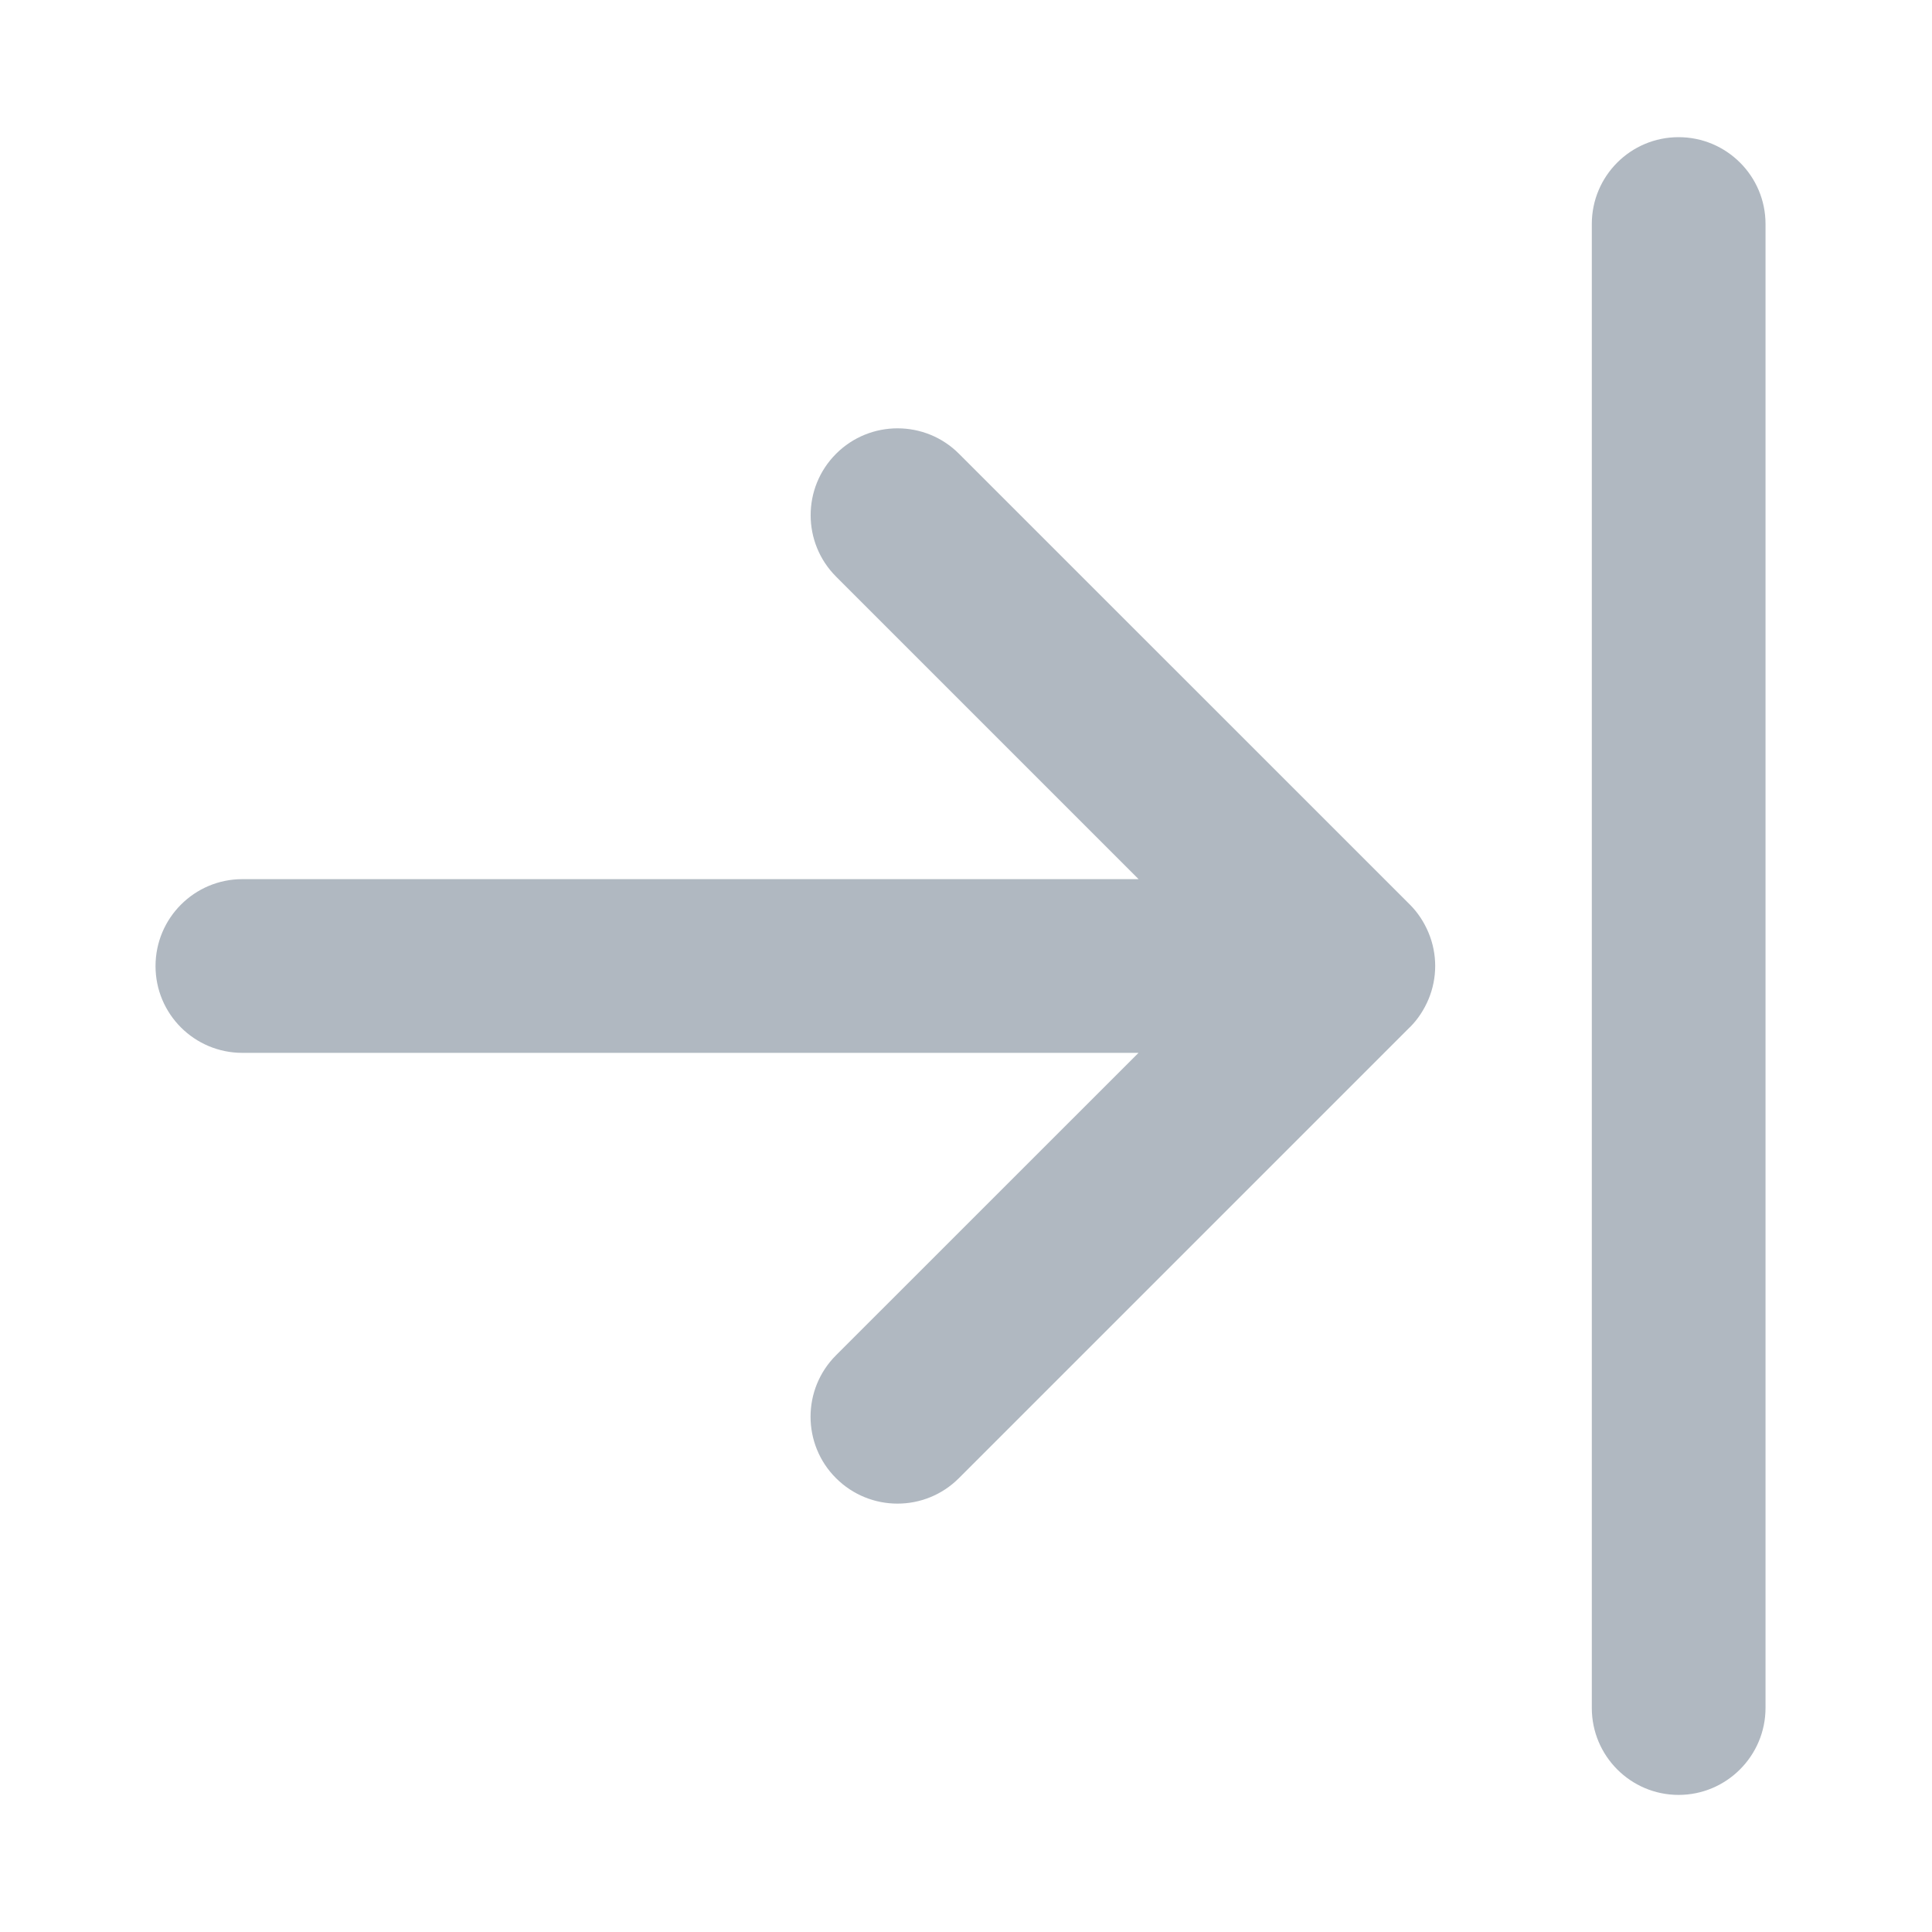
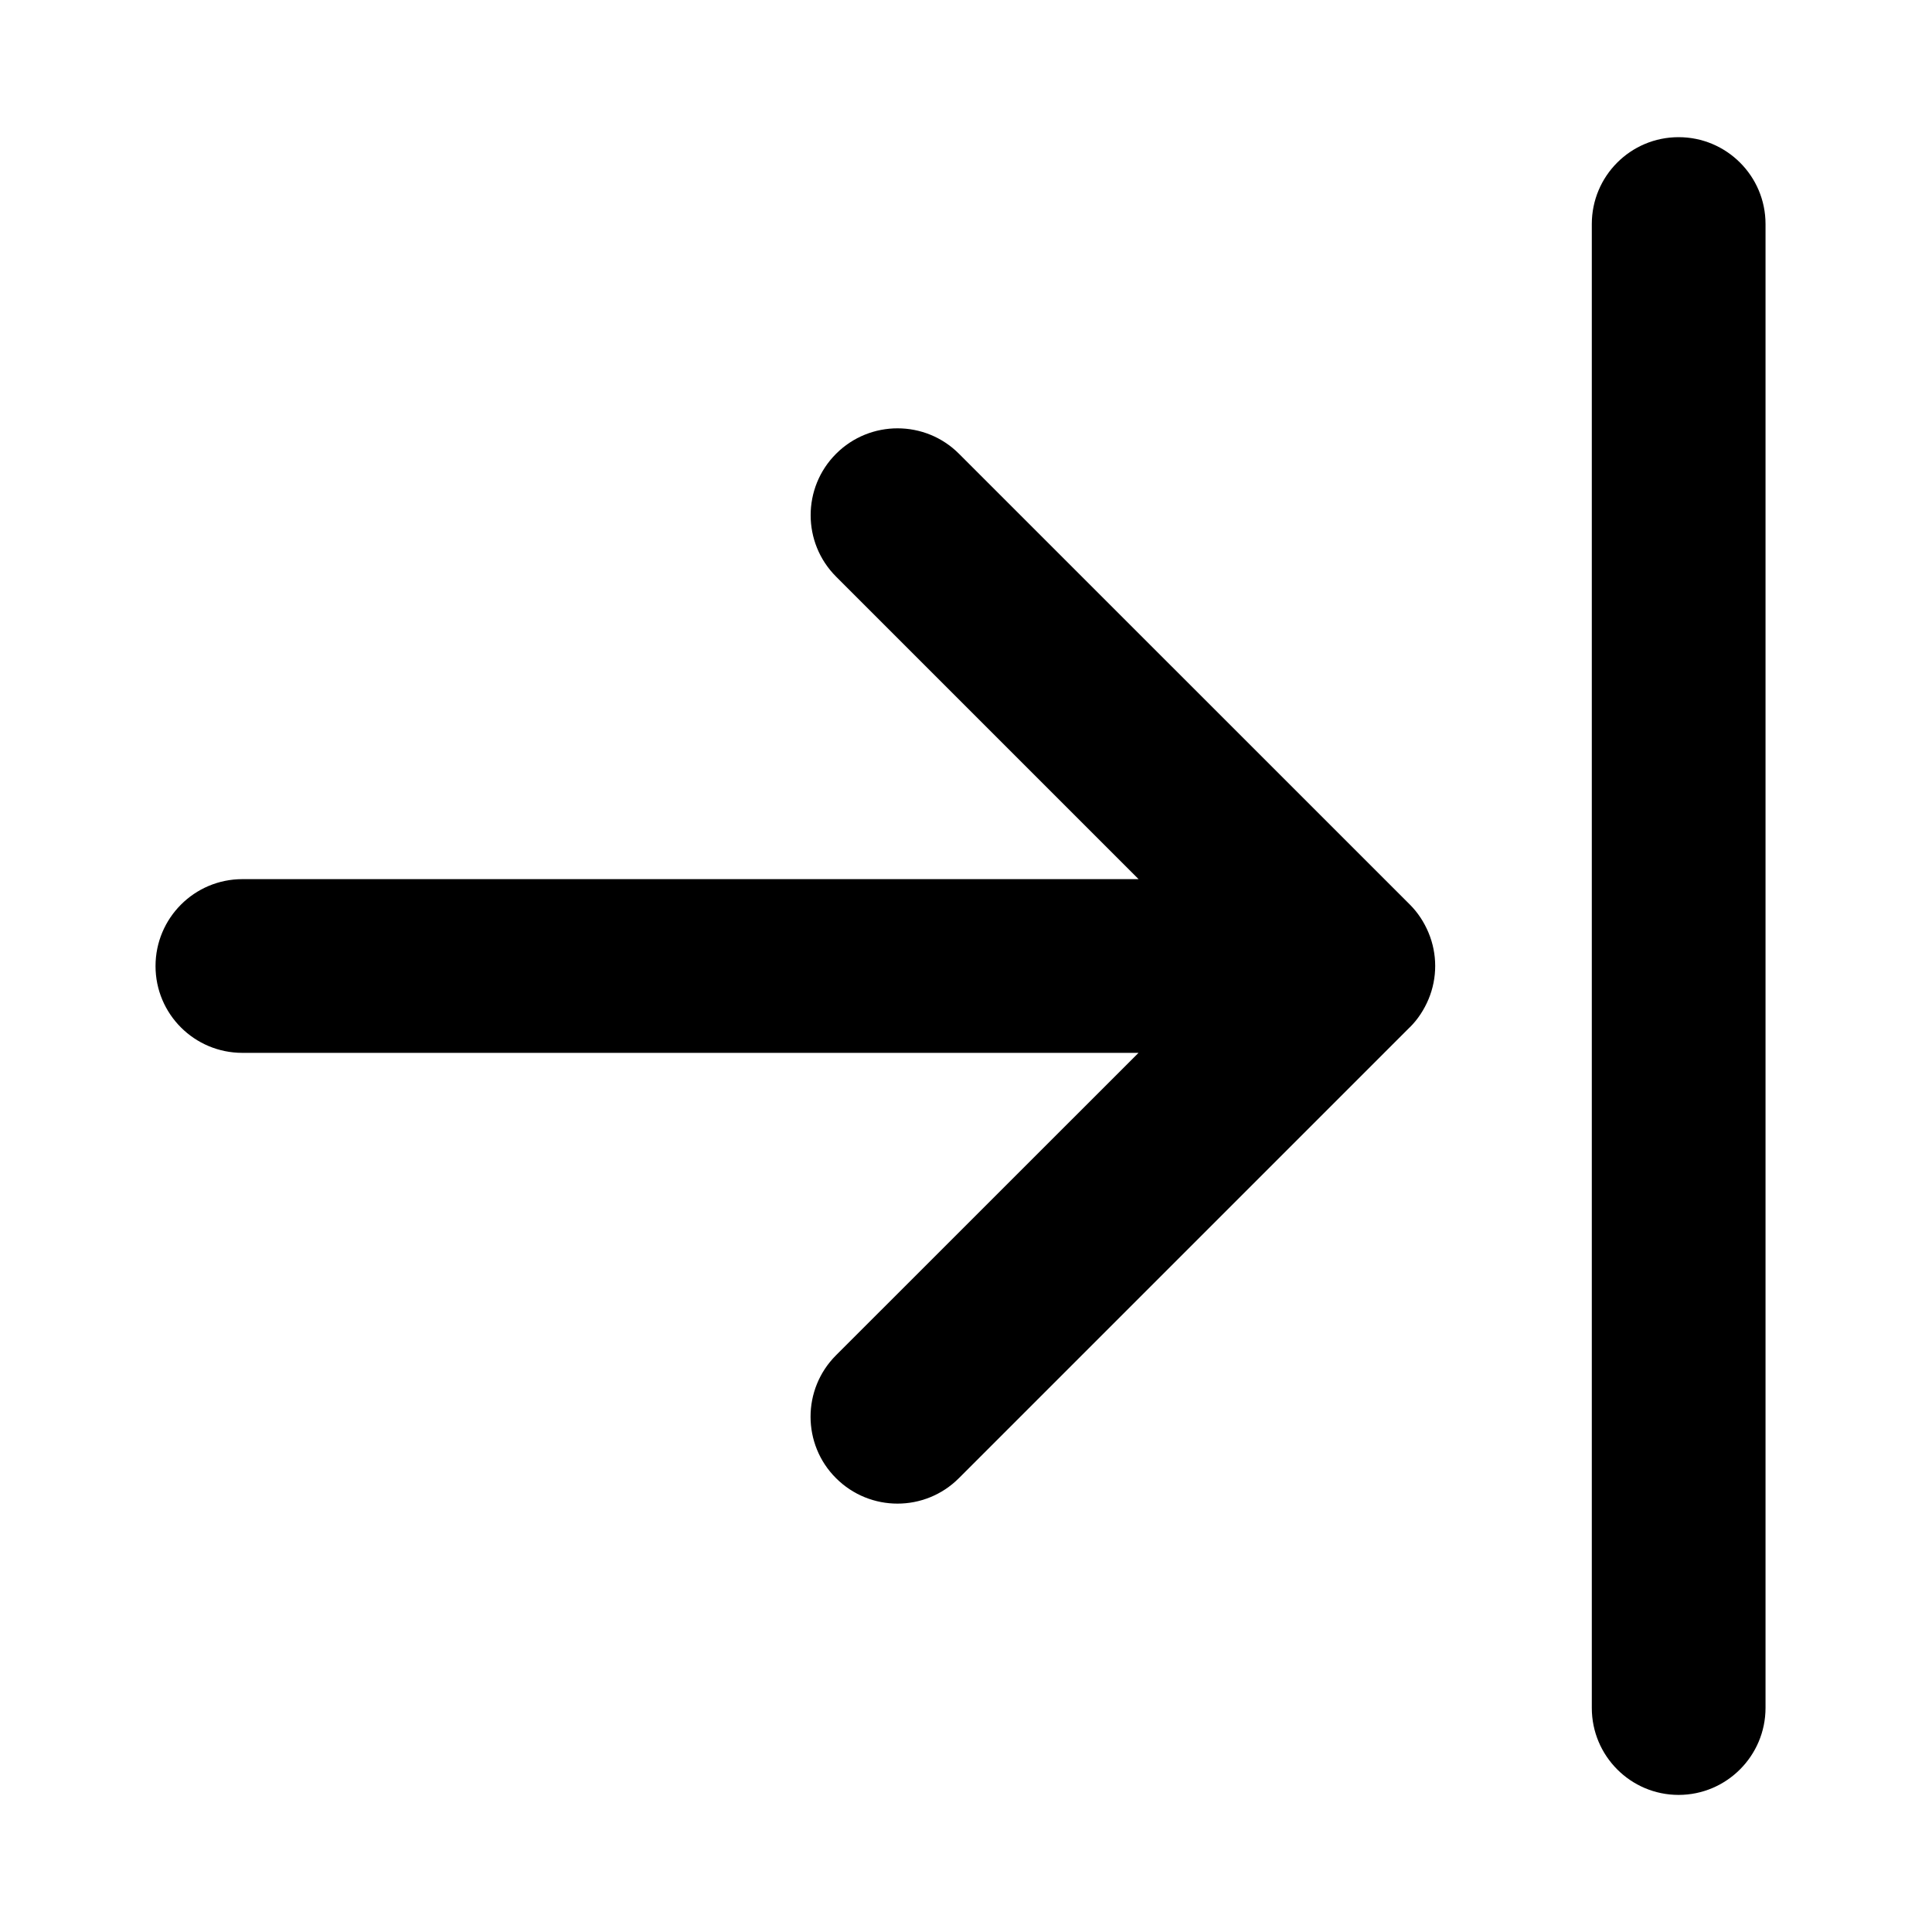
<svg xmlns="http://www.w3.org/2000/svg" width="24" height="24" viewBox="0 0 24 24" fill="none">
-   <path fill-rule="evenodd" clip-rule="evenodd" d="M21.932 21.216V2.783C21.932 2.187 21.448 1.704 20.852 1.704C20.256 1.704 19.774 2.187 19.774 2.783V21.217C19.774 21.813 20.257 22.297 20.852 22.297C21.447 22.297 21.932 21.812 21.932 21.216ZM17.513 12.762C17.613 12.663 17.691 12.543 17.746 12.412C17.856 12.148 17.856 11.851 17.746 11.587C17.691 11.455 17.613 11.336 17.513 11.236L11.913 5.637C11.493 5.216 10.808 5.215 10.386 5.637C9.965 6.058 9.965 6.742 10.386 7.163L14.144 10.921H3.011C2.415 10.921 1.932 11.405 1.932 12.001C1.932 12.597 2.415 13.079 3.011 13.079H14.143L10.385 16.836C10.174 17.047 10.069 17.323 10.069 17.599C10.069 17.875 10.174 18.152 10.385 18.362C10.807 18.784 11.491 18.784 11.912 18.362L17.512 12.762H17.513Z" fill="#B0B8C1" />
+   <path fill-rule="evenodd" clip-rule="evenodd" d="M21.932 21.216V2.783C21.932 2.187 21.448 1.704 20.852 1.704C20.256 1.704 19.774 2.187 19.774 2.783V21.217C19.774 21.813 20.257 22.297 20.852 22.297C21.447 22.297 21.932 21.812 21.932 21.216ZM17.513 12.762C17.613 12.663 17.691 12.543 17.746 12.412C17.856 12.148 17.856 11.851 17.746 11.587C17.691 11.455 17.613 11.336 17.513 11.236L11.913 5.637C11.493 5.216 10.808 5.215 10.386 5.637C9.965 6.058 9.965 6.742 10.386 7.163L14.144 10.921H3.011C2.415 10.921 1.932 11.405 1.932 12.001C1.932 12.597 2.415 13.079 3.011 13.079H14.143L10.385 16.836C10.174 17.047 10.069 17.323 10.069 17.599C10.069 17.875 10.174 18.152 10.385 18.362C10.807 18.784 11.491 18.784 11.912 18.362L17.512 12.762H17.513Z" fill="#000000" />
</svg>
